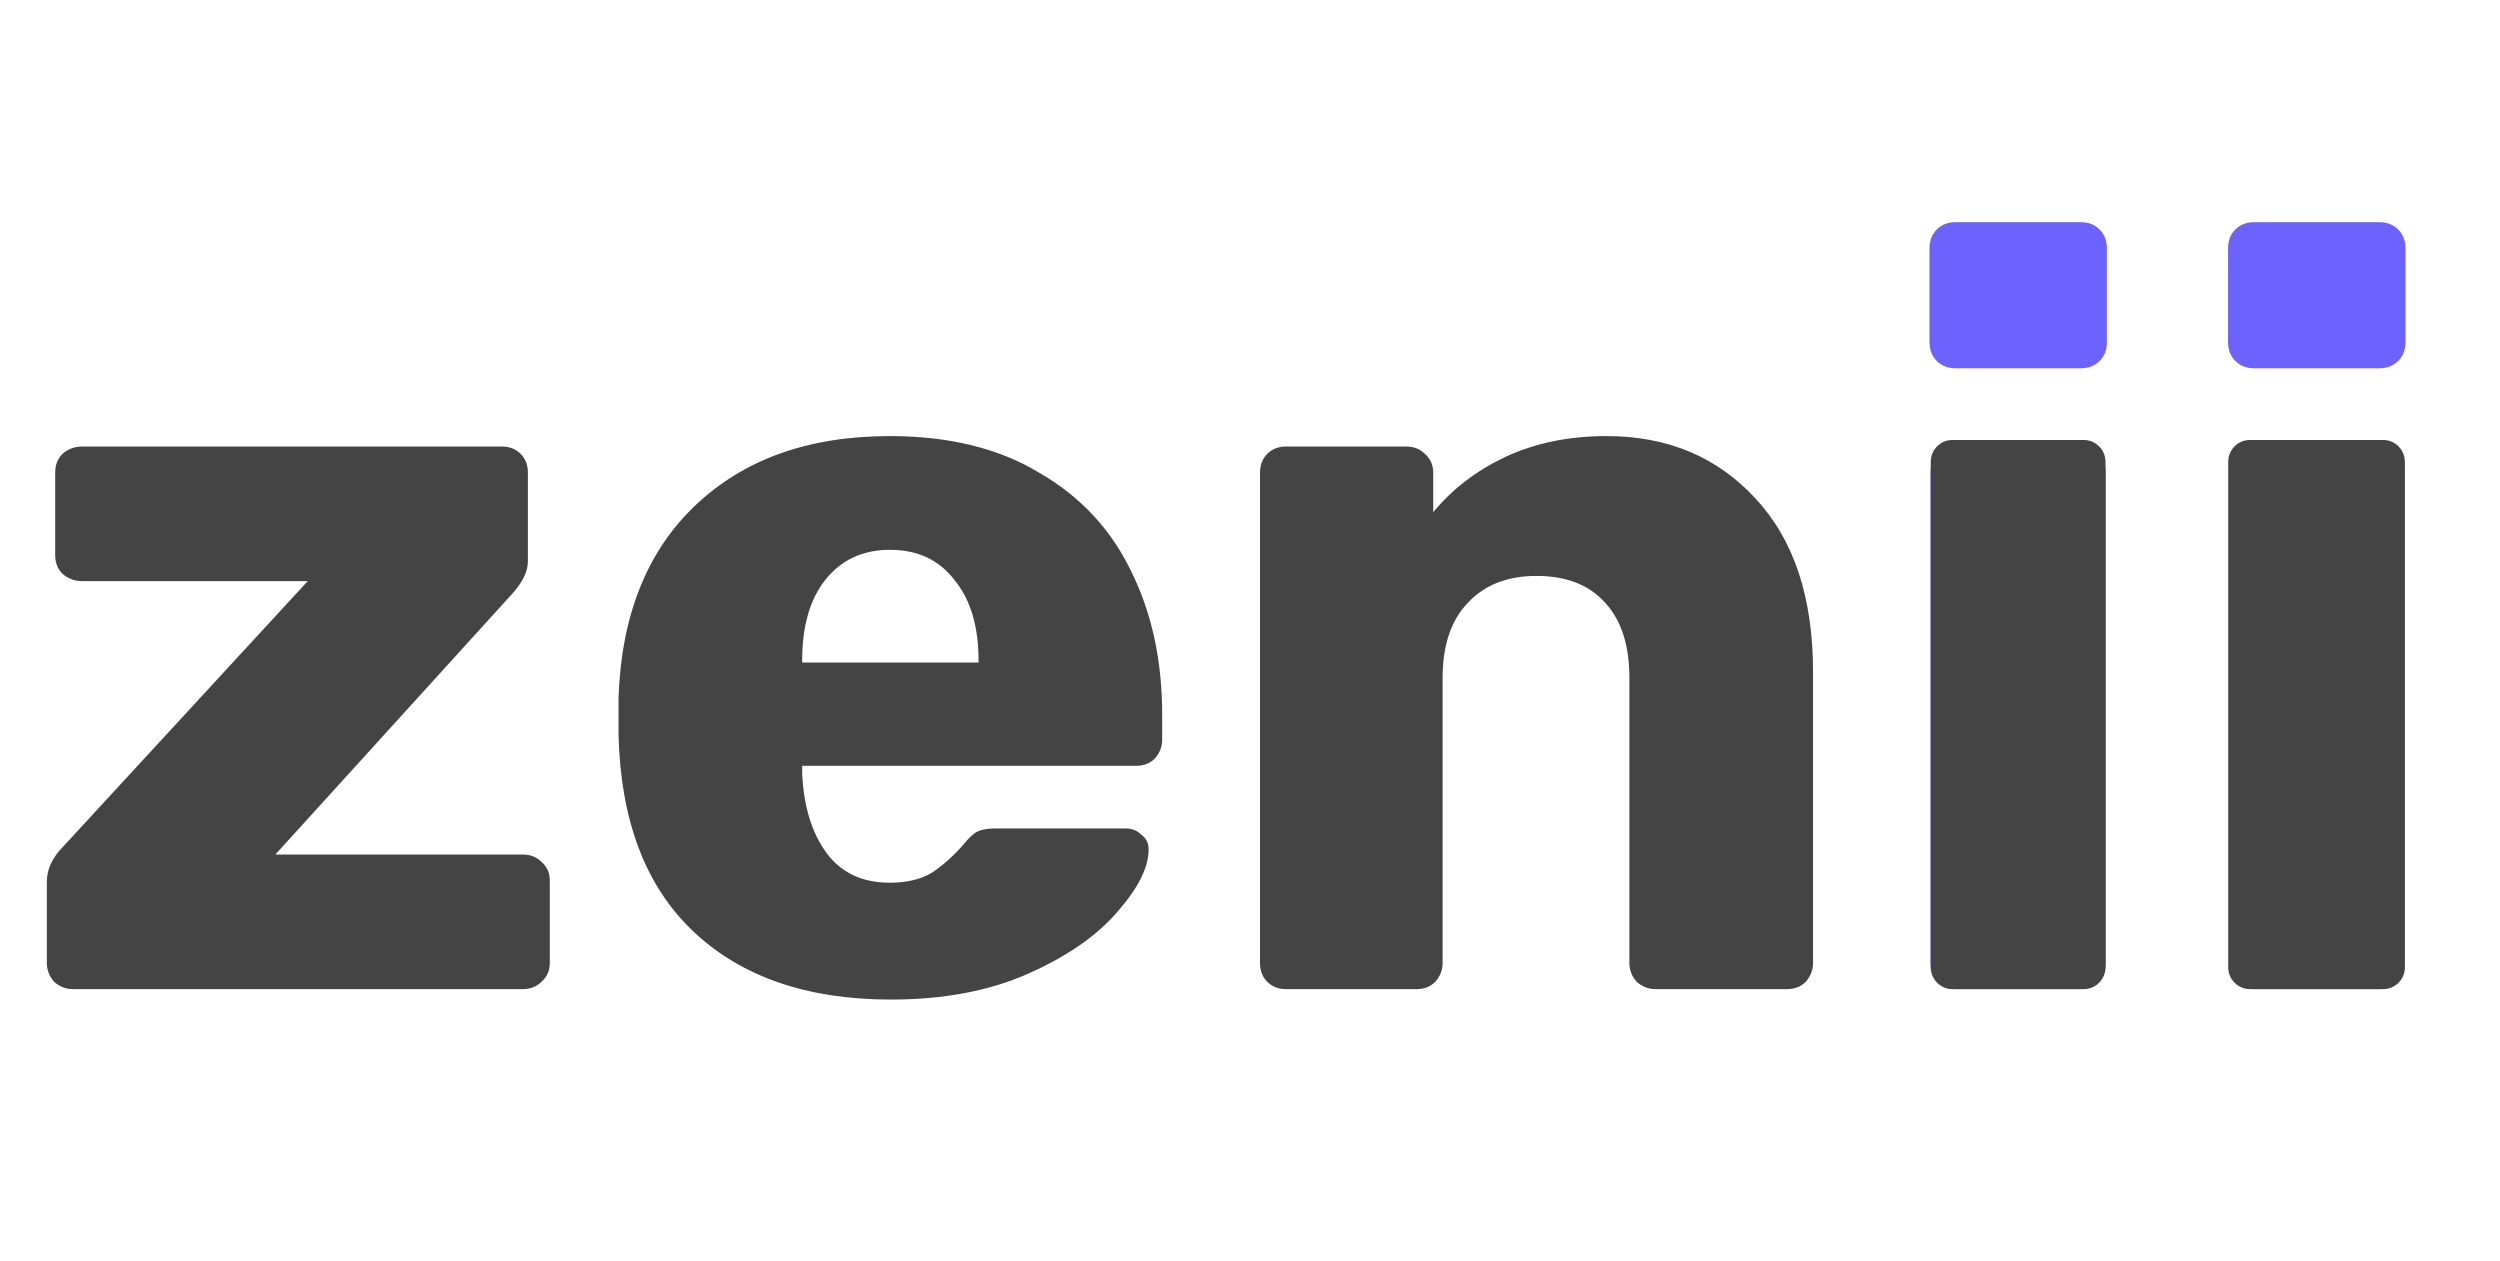
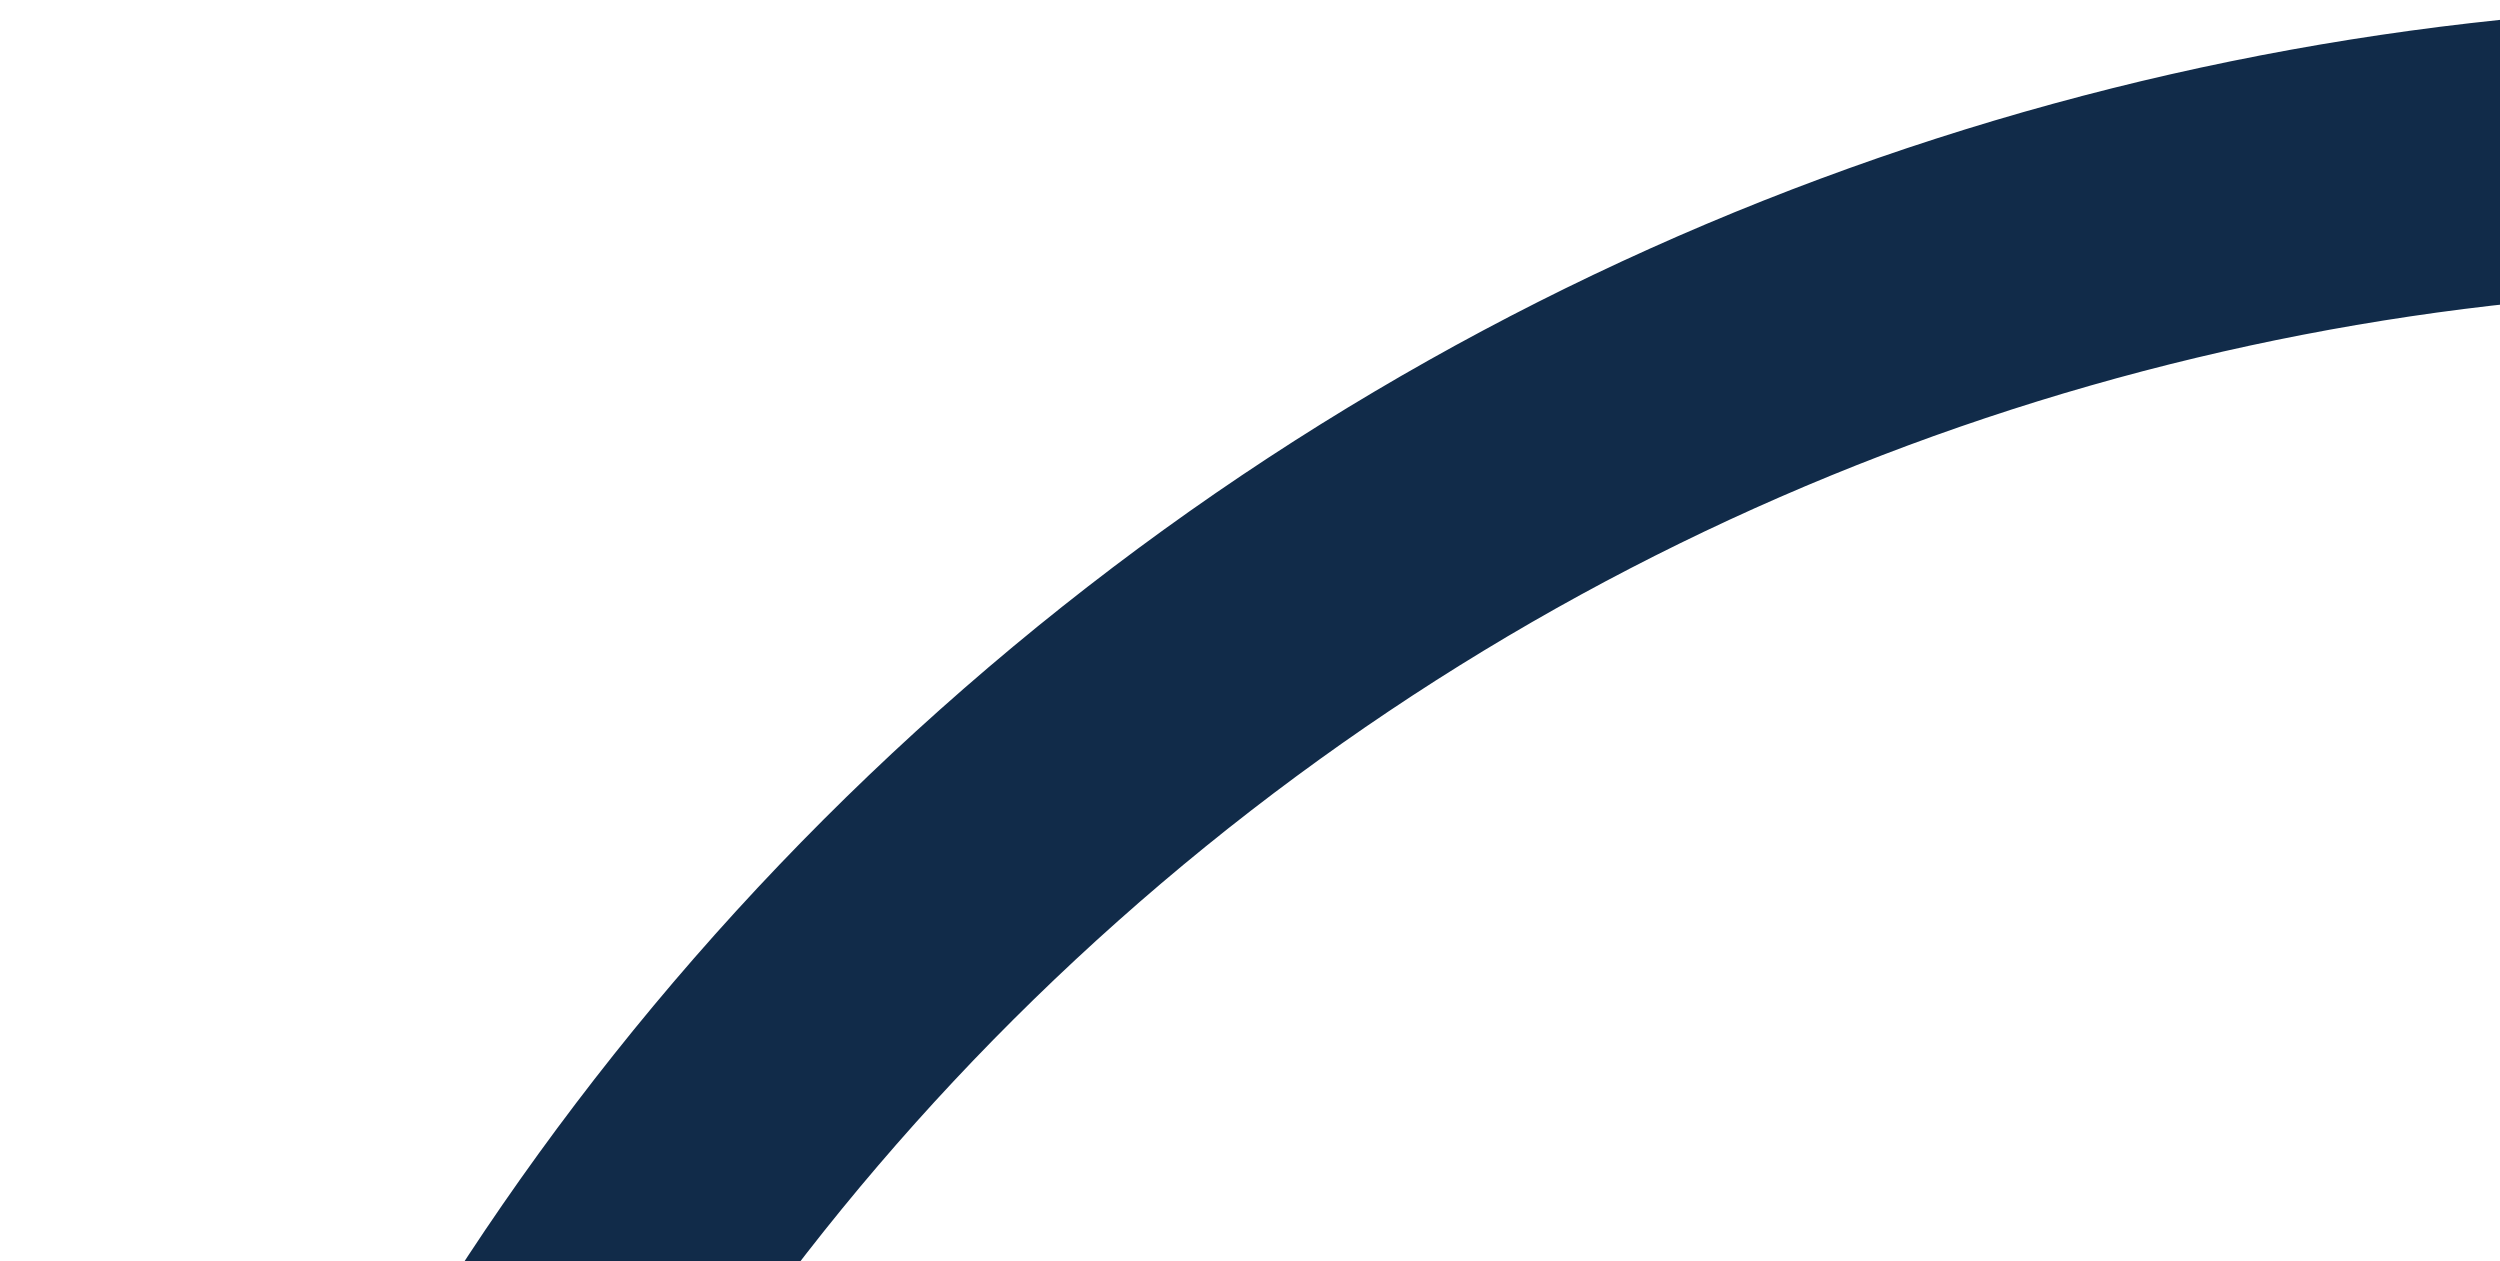
<svg xmlns="http://www.w3.org/2000/svg" width="115" height="58" viewBox="0 0 115 58" fill="none">
-   <path d="M3.355 45.5C3.035 45.5 2.747 45.388 2.491 45.164C2.267 44.908 2.155 44.62 2.155 44.3V40.556C2.155 39.98 2.411 39.436 2.923 38.924L14.155 26.732H3.787C3.435 26.732 3.131 26.62 2.875 26.396C2.651 26.172 2.539 25.884 2.539 25.532V21.74C2.539 21.388 2.651 21.1 2.875 20.876C3.131 20.652 3.435 20.54 3.787 20.54H23.083C23.435 20.54 23.723 20.652 23.947 20.876C24.171 21.1 24.283 21.388 24.283 21.74V25.82C24.283 26.268 24.059 26.748 23.611 27.26L12.667 39.308H24.043C24.395 39.308 24.683 39.42 24.907 39.644C25.163 39.868 25.291 40.156 25.291 40.508V44.3C25.291 44.652 25.163 44.94 24.907 45.164C24.683 45.388 24.395 45.5 24.043 45.5H3.355ZM40.98 45.98C37.14 45.98 34.116 44.94 31.908 42.86C29.7 40.78 28.548 37.756 28.452 33.788V32.108C28.58 28.332 29.748 25.388 31.956 23.276C34.196 21.132 37.188 20.06 40.932 20.06C43.652 20.06 45.94 20.62 47.796 21.74C49.684 22.828 51.092 24.332 52.02 26.252C52.98 28.172 53.46 30.38 53.46 32.876V34.028C53.46 34.348 53.348 34.636 53.124 34.892C52.9 35.116 52.612 35.228 52.26 35.228H36.9V35.564C36.964 37.068 37.332 38.284 38.004 39.212C38.676 40.14 39.652 40.604 40.932 40.604C41.732 40.604 42.388 40.444 42.9 40.124C43.412 39.772 43.876 39.356 44.292 38.876C44.58 38.524 44.804 38.316 44.964 38.252C45.156 38.156 45.444 38.108 45.828 38.108H51.78C52.068 38.108 52.308 38.204 52.5 38.396C52.724 38.556 52.836 38.78 52.836 39.068C52.836 39.9 52.356 40.86 51.396 41.948C50.468 43.036 49.108 43.98 47.316 44.78C45.524 45.58 43.412 45.98 40.98 45.98ZM45.012 30.476V30.38C45.012 28.812 44.644 27.58 43.908 26.684C43.204 25.756 42.212 25.292 40.932 25.292C39.684 25.292 38.692 25.756 37.956 26.684C37.252 27.58 36.9 28.812 36.9 30.38V30.476H45.012ZM59.16 45.5C58.808 45.5 58.52 45.388 58.296 45.164C58.072 44.94 57.96 44.652 57.96 44.3V21.74C57.96 21.388 58.072 21.1 58.296 20.876C58.52 20.652 58.808 20.54 59.16 20.54H64.68C65.032 20.54 65.32 20.652 65.544 20.876C65.8 21.1 65.928 21.388 65.928 21.74V23.564C66.792 22.508 67.896 21.66 69.24 21.02C70.616 20.38 72.168 20.06 73.896 20.06C76.712 20.06 79 21.02 80.76 22.94C82.52 24.828 83.4 27.484 83.4 30.908V44.3C83.4 44.62 83.288 44.908 83.064 45.164C82.84 45.388 82.552 45.5 82.2 45.5H76.152C75.832 45.5 75.544 45.388 75.288 45.164C75.064 44.908 74.952 44.62 74.952 44.3V31.196C74.952 29.692 74.584 28.54 73.848 27.74C73.112 26.908 72.056 26.492 70.68 26.492C69.336 26.492 68.28 26.908 67.512 27.74C66.744 28.54 66.36 29.692 66.36 31.196V44.3C66.36 44.62 66.248 44.908 66.024 45.164C65.8 45.388 65.512 45.5 65.16 45.5H59.16Z" fill="#444444" />
-   <path d="M89.956 16.94C89.604 16.94 89.316 16.828 89.092 16.604C88.868 16.38 88.756 16.092 88.756 15.74V11.42C88.756 11.068 88.868 10.78 89.092 10.556C89.316 10.332 89.604 10.22 89.956 10.22H95.716C96.068 10.22 96.356 10.332 96.58 10.556C96.804 10.78 96.916 11.068 96.916 11.42V15.74C96.916 16.092 96.804 16.38 96.58 16.604C96.356 16.828 96.068 16.94 95.716 16.94H89.956ZM90.004 45.5C89.652 45.5 89.364 45.388 89.14 45.164C88.916 44.94 88.804 44.652 88.804 44.3V21.74C88.804 21.388 88.916 21.1 89.14 20.876C89.364 20.652 89.652 20.54 90.004 20.54H95.668C96.02 20.54 96.308 20.652 96.532 20.876C96.756 21.1 96.868 21.388 96.868 21.74V44.3C96.868 44.62 96.756 44.908 96.532 45.164C96.308 45.388 96.02 45.5 95.668 45.5H90.004ZM103.69 16.94C103.338 16.94 103.05 16.828 102.826 16.604C102.602 16.38 102.49 16.092 102.49 15.74V11.42C102.49 11.068 102.602 10.78 102.826 10.556C103.05 10.332 103.338 10.22 103.69 10.22H109.45C109.802 10.22 110.09 10.332 110.314 10.556C110.538 10.78 110.65 11.068 110.65 11.42V15.74C110.65 16.092 110.538 16.38 110.314 16.604C110.09 16.828 109.802 16.94 109.45 16.94H103.69ZM103.738 45.5C103.386 45.5 103.098 45.388 102.874 45.164C102.65 44.94 102.538 44.652 102.538 44.3V21.74C102.538 21.388 102.65 21.1 102.874 20.876C103.098 20.652 103.386 20.54 103.738 20.54H109.402C109.754 20.54 110.042 20.652 110.266 20.876C110.49 21.1 110.602 21.388 110.602 21.74V44.3C110.602 44.62 110.49 44.908 110.266 45.164C110.042 45.388 109.754 45.5 109.402 45.5H103.738Z" fill="#6C63FF" />
-   <rect x="88.815" y="20.239" width="8.037" height="25.261" rx="1" fill="#444444" />
-   <rect x="102.498" y="20.239" width="8.127" height="25.261" rx="1" fill="#444444" />
+   <defs>
+     <style>.cls-1{fill:#112b49;}</style>
+   </defs>
+   <path class="cls-1" d="M160.23,178.52h27.63L143.75,64.05H113.2L69.09,178.52H96.73l7.2-19.39h41.68l-7.54-21.46H110.62l17.86-49.25Zm91.11-84.75a6.65,6.65,0,1,0-12.81,3.55,114.94,114.94,0,1,1-37.35-57.57,16,16,0,1,0,14.76-9.82,16.07,16.07,0,0,0-4.88.76,127.73,127.73,0,1,0,40.28,63.08Z" />
</svg>
